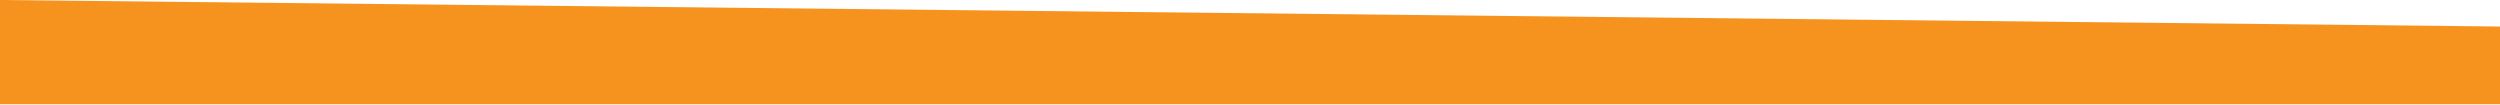
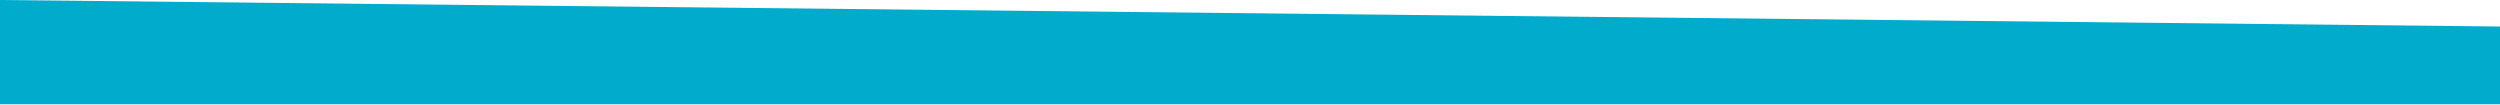
<svg xmlns="http://www.w3.org/2000/svg" version="1.1" id="Layer_1" x="0px" y="0px" viewBox="0 0 820 34.2" style="enable-background:new 0 0 820 34.2;" xml:space="preserve">
  <style type="text/css">
- 	.st0{fill:#F6921E;}
+ 	.st0{fill:#00ABCC;}
</style>
  <polygon class="st0" points="0,0 0,34.2 820,34.2 820,8.7 " />
</svg>
